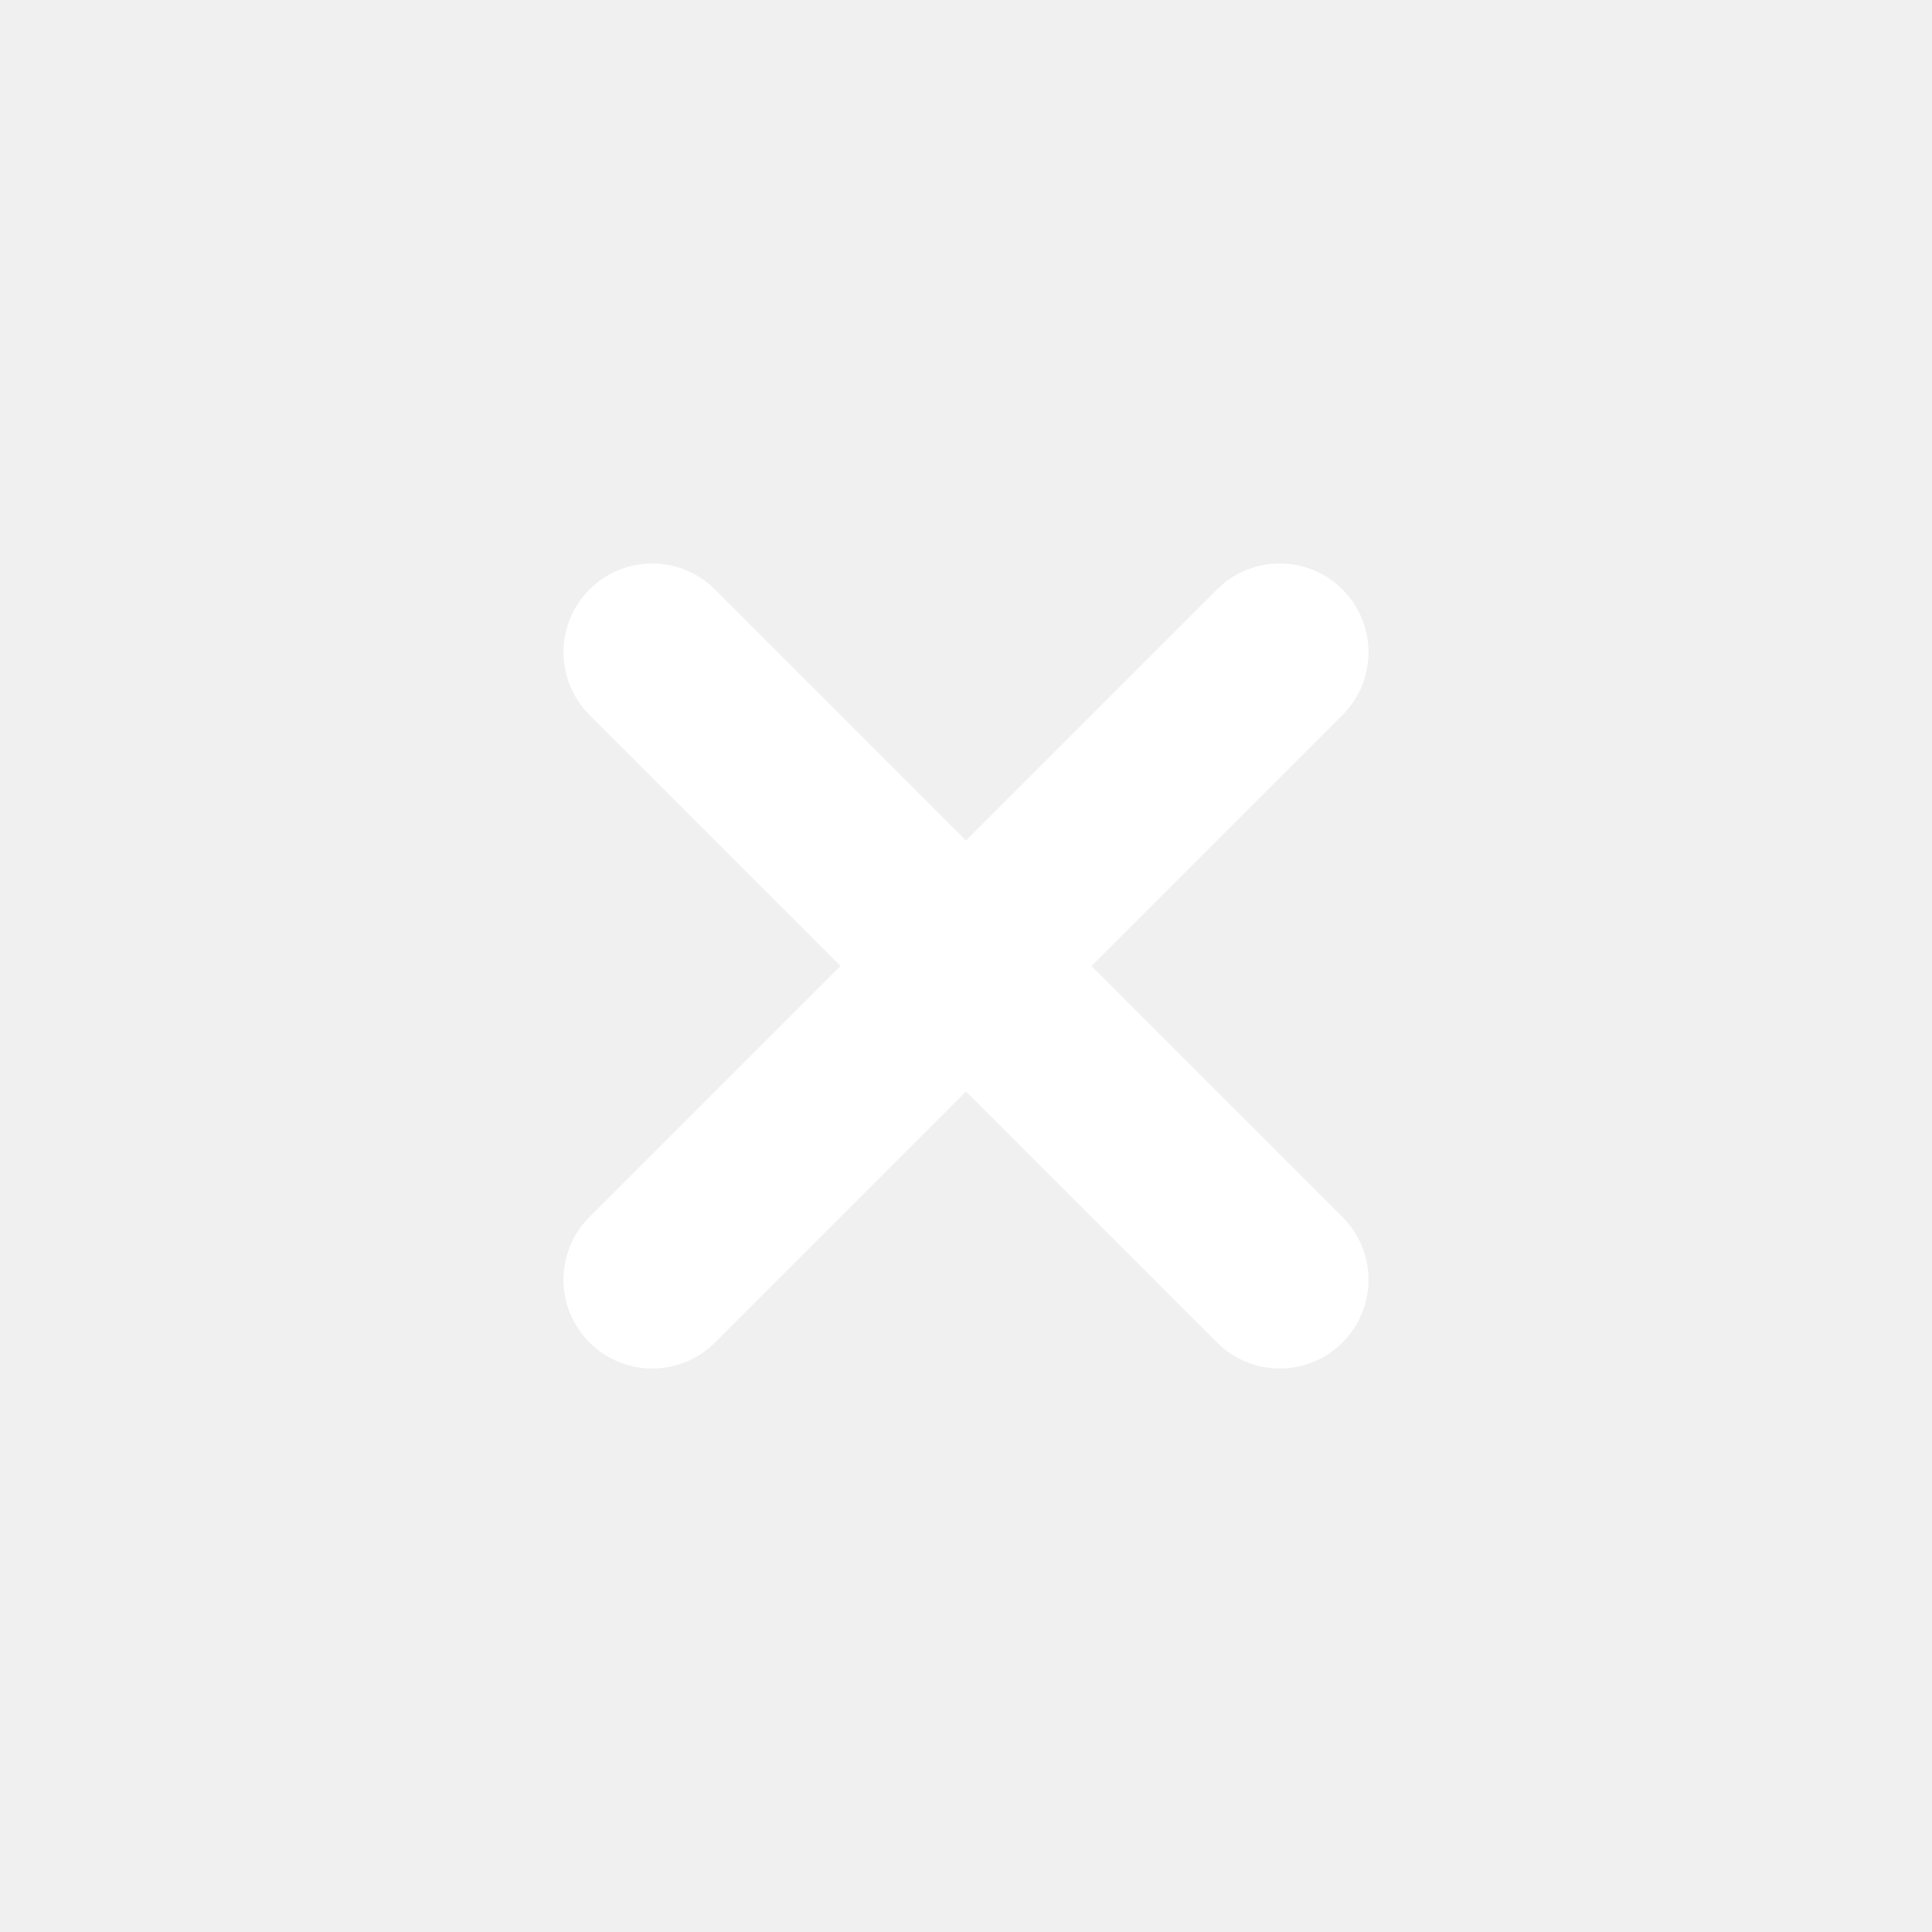
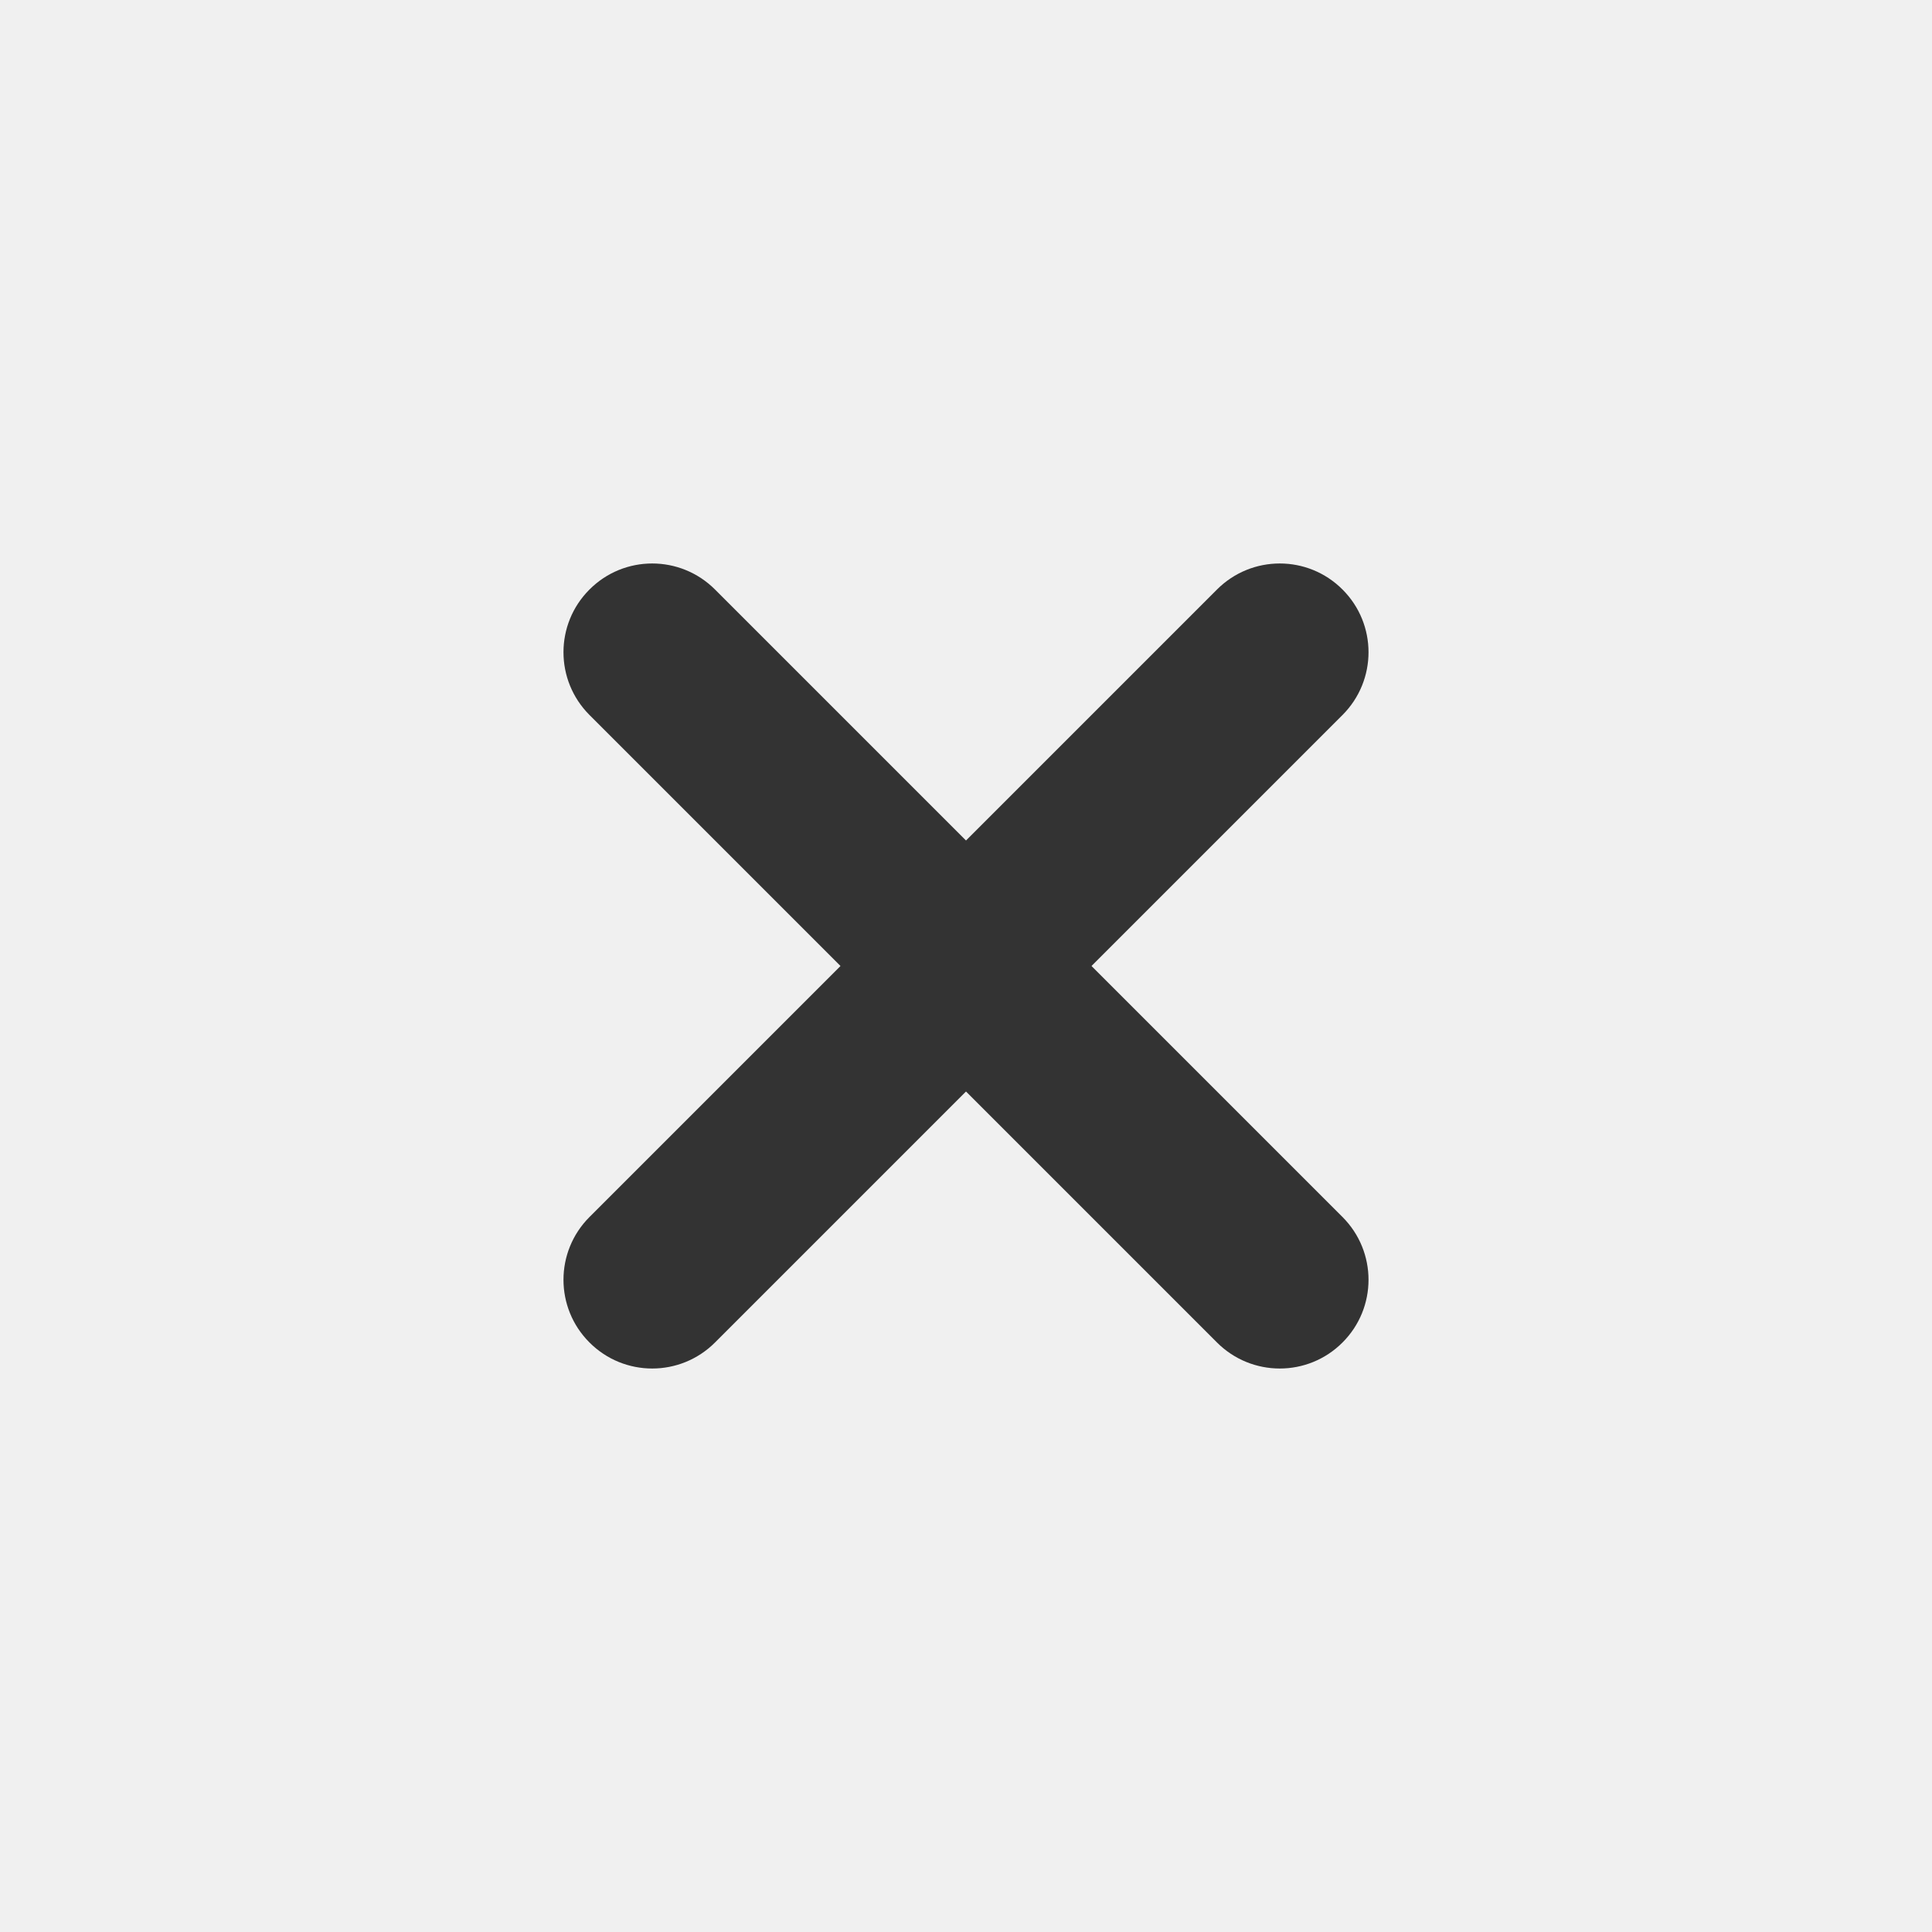
<svg xmlns="http://www.w3.org/2000/svg" width="24" height="24" viewBox="0 0 24 24" fill="none">
-   <path d="M15.118 7.323L7.323 15.118C6.892 15.549 6.892 16.247 7.323 16.677C7.753 17.108 8.451 17.108 8.882 16.677L16.677 8.882C17.108 8.451 17.108 7.753 16.677 7.323C16.247 6.892 15.549 6.892 15.118 7.323Z" fill="white" />
-   <path d="M16.677 15.118L8.882 7.323C8.451 6.892 7.753 6.892 7.323 7.323C6.892 7.753 6.892 8.451 7.323 8.882L15.118 16.677C15.549 17.108 16.247 17.108 16.677 16.677C17.108 16.247 17.108 15.549 16.677 15.118Z" fill="white" />
+   <path d="M15.118 7.323L7.323 15.118C6.892 15.549 6.892 16.247 7.323 16.677C7.753 17.108 8.451 17.108 8.882 16.677L16.677 8.882C17.108 8.451 17.108 7.753 16.677 7.323C16.247 6.892 15.549 6.892 15.118 7.323Z" fill="#333" />
+   <path d="M16.677 15.118L8.882 7.323C8.451 6.892 7.753 6.892 7.323 7.323C6.892 7.753 6.892 8.451 7.323 8.882L15.118 16.677C15.549 17.108 16.247 17.108 16.677 16.677C17.108 16.247 17.108 15.549 16.677 15.118Z" fill="#333" />
</svg>
